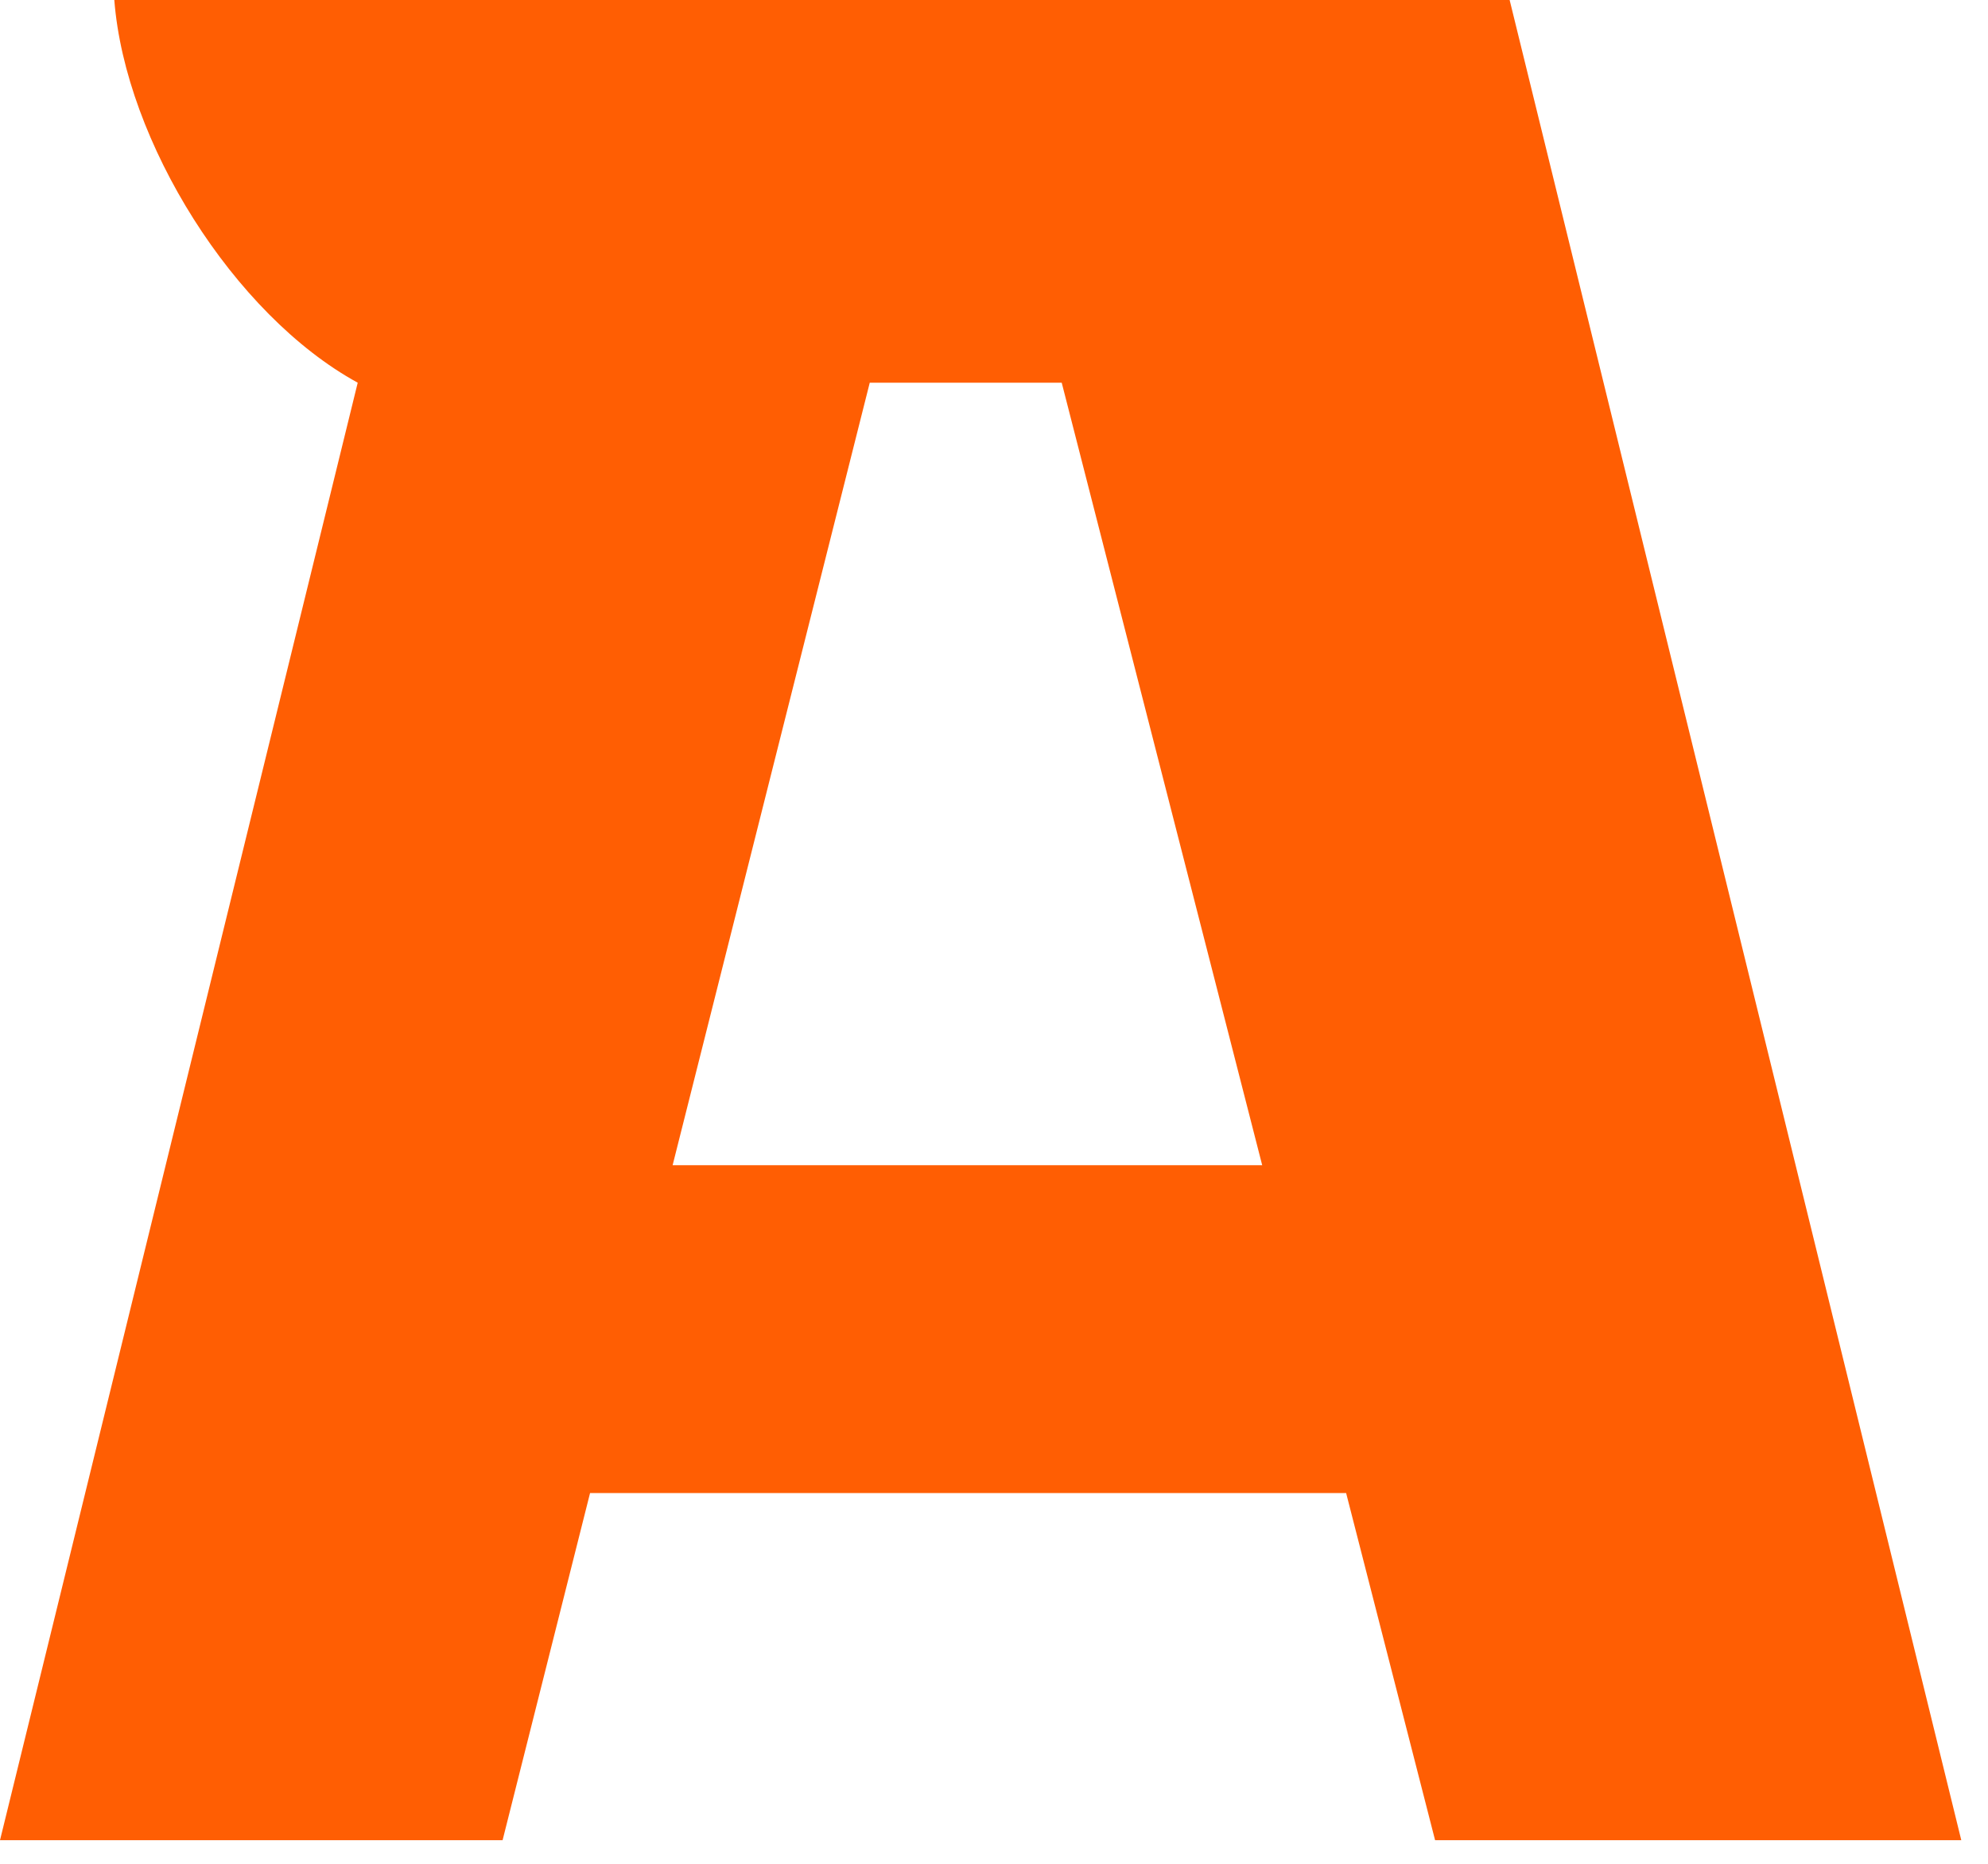
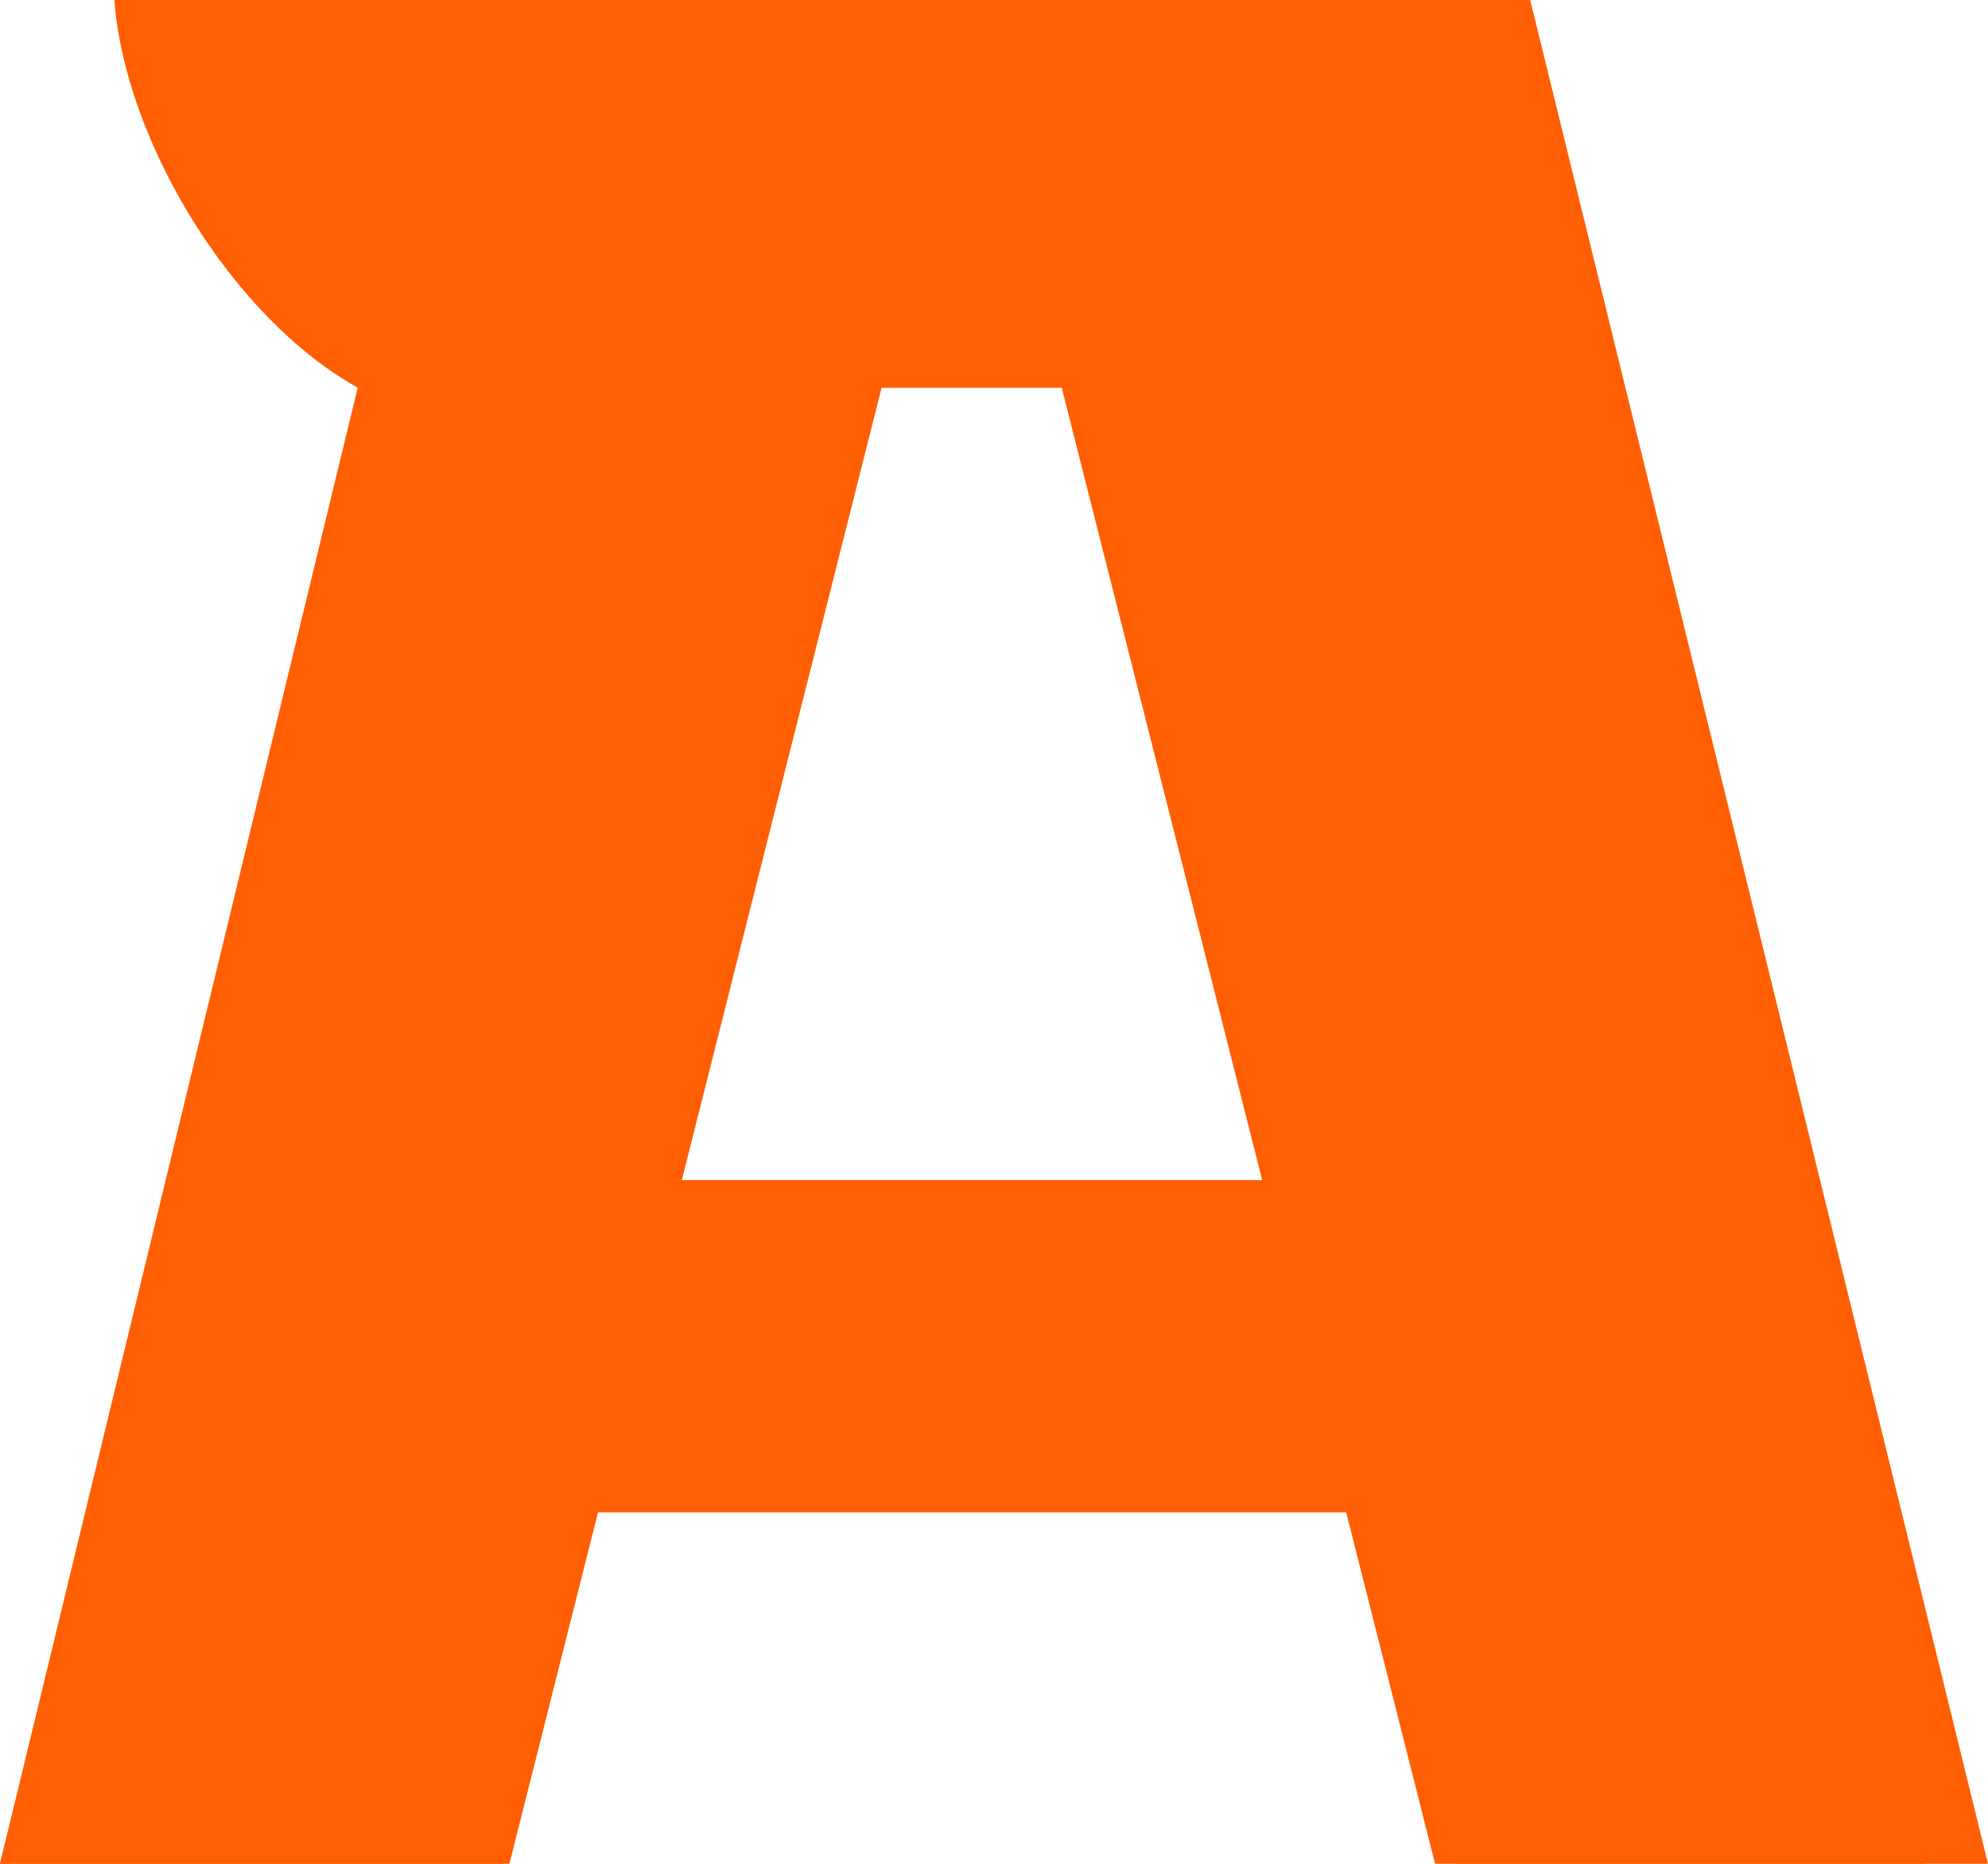
<svg xmlns="http://www.w3.org/2000/svg" width="32" height="30" viewBox="0 0 32 30" fill="none">
-   <path fill-rule="evenodd" clip-rule="evenodd" d="M23.1 29.62H31.57L24.3 0H1.84C2.017 2.278 3.761 5.067 5.758 6.16L6.22272e-05 29.62H8.09L9.498 24.032H21.668L23.1 29.62ZM17.09 6.16H14L10.827 18.755H20.317L17.09 6.16Z" fill="#FF5E03" />
+   <path fill-rule="evenodd" clip-rule="evenodd" d="M23.1 30H31L23.73 0H1.84C2.017 2.307 3.761 5.132 5.758 6.239L0 30H8.09L9.498 24.34H21.668L23.1 30ZM17.09 6.239H14L10.827 18.995H20.317L17.09 6.239Z" fill="#FF5E03" />
+   <path fill-rule="evenodd" clip-rule="evenodd" d="M23.415 30H32L24.631 0H1.865C2.045 2.307 3.812 5.132 5.837 6.239L6.30747e-05 30H8.2L9.627 24.34H21.963L23.415 30ZM17.323 6.239H14.191L10.975 18.995H20.593L17.323 6.239Z" fill="#FF5E03" />
</svg>
